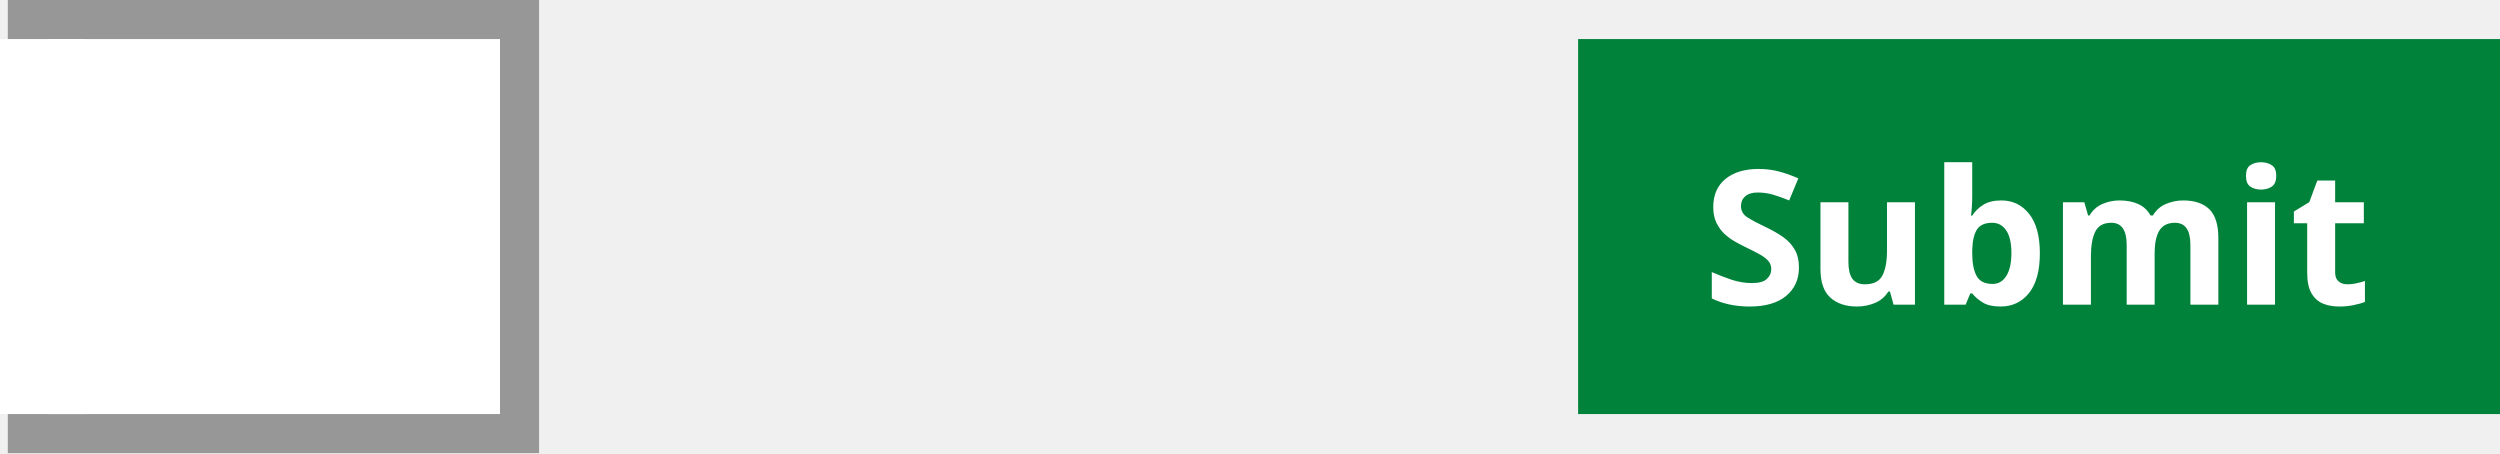
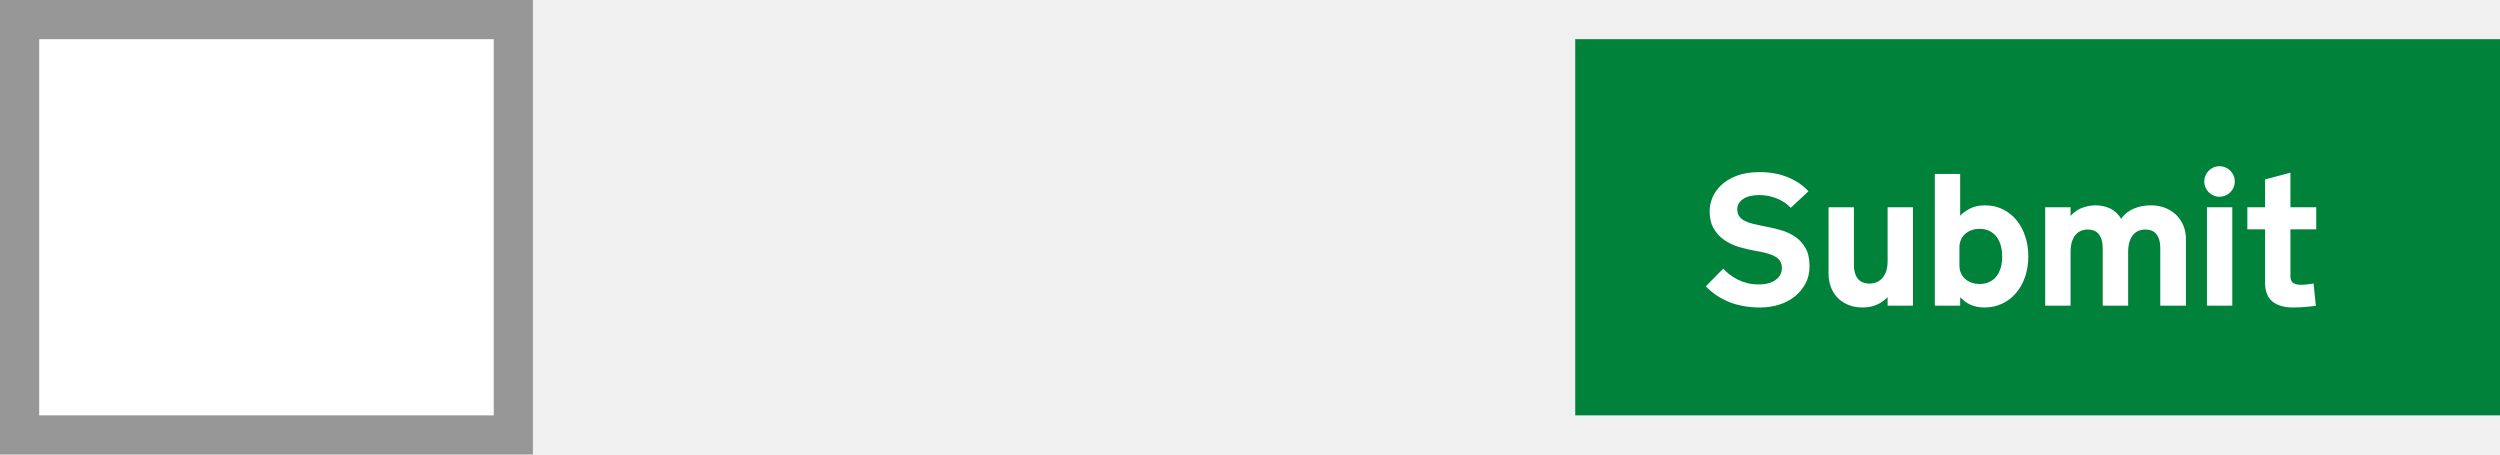
- <svg xmlns="http://www.w3.org/2000/svg" xmlns:xlink="http://www.w3.org/1999/xlink" width="320px" height="58px" viewBox="0 0 320 58" version="1.1">
+ <svg xmlns="http://www.w3.org/2000/svg" xmlns:xlink="http://www.w3.org/1999/xlink" width="319" height="58" viewBox="0 0 319 58">
  <defs>
-     <rect id="path-1" x="1" y="0" width="68" height="58" />
-     <mask id="mask-2" maskContentUnits="userSpaceOnUse" maskUnits="objectBoundingBox" x="0" y="0" width="68" height="58" fill="white">
-       <use xlink:href="#path-1" />
-     </mask>
+     <rect id="buttonseparatedfromcontext-a" width="68" height="58" />
  </defs>
-   <g id="Site-assets" stroke="none" stroke-width="1" fill="none" fill-rule="evenodd">
-     <g id="Visually-impaired---low-vision" transform="translate(-1192, -1999)">
-       <g id="lowVision/buttonSeparatedFromContext" transform="translate(1192, 1999)">
-         <use id="Rectangle-126" stroke="#979797" mask="url(#mask-2)" stroke-width="10" fill="#FFFFFF" xlink:href="#path-1" />
-         <rect id="Rectangle-130" fill="#FFFFFF" x="0" y="5" width="11" height="48" />
-         <rect id="Rectangle-16" fill="#00823B" x="202" y="5" width="118" height="48" />
-         <text id="Submit" font-family="GDSTransportWebsite-Bold, GDS Transport Website" font-size="24" font-weight="bold" fill="#FFFFFF">
-           <tspan x="218" y="39">Submit</tspan>
-         </text>
-       </g>
-     </g>
+   <g fill="none" fill-rule="evenodd">
+     <use fill="#FFF" xlink:href="#buttonseparatedfromcontext-a" />
+     <rect width="63" height="53" x="2.5" y="2.5" stroke="#979797" stroke-width="5" />
+     <rect width="118" height="48" x="201" y="5" fill="#00823B" />
+     <path fill="#FFF" d="M219.883,34.277 C220.102,34.527 220.367,34.773 220.68,35.016 C220.992,35.258 221.338,35.475 221.717,35.666 C222.096,35.857 222.508,36.01 222.953,36.123 C223.398,36.236 223.879,36.293 224.395,36.293 C225.355,36.293 226.092,36.092 226.604,35.689 C227.115,35.287 227.371,34.797 227.371,34.219 C227.371,33.617 227.146,33.16 226.697,32.848 C226.248,32.535 225.535,32.289 224.559,32.109 L224.031,32.016 C223.328,31.891 222.629,31.727 221.934,31.523 C221.238,31.32 220.609,31.027 220.047,30.645 C219.484,30.262 219.027,29.771 218.676,29.174 C218.324,28.576 218.148,27.82 218.148,26.906 C218.148,26.375 218.266,25.818 218.5,25.236 C218.734,24.654 219.107,24.119 219.619,23.631 C220.131,23.143 220.791,22.742 221.6,22.43 C222.408,22.117 223.387,21.961 224.535,21.961 C225.895,21.961 227.107,22.186 228.174,22.635 C229.24,23.084 230.102,23.676 230.758,24.41 L228.496,26.52 C228.035,26.012 227.443,25.613 226.721,25.324 C225.998,25.035 225.254,24.891 224.488,24.891 C223.605,24.891 222.916,25.059 222.42,25.395 C221.924,25.73 221.676,26.168 221.676,26.707 C221.676,27.059 221.756,27.352 221.916,27.586 C222.076,27.82 222.301,28.014 222.59,28.166 C222.879,28.318 223.227,28.445 223.633,28.547 C224.039,28.648 224.492,28.75 224.992,28.852 L225.262,28.898 C225.934,29.023 226.602,29.182 227.266,29.373 C227.93,29.564 228.533,29.846 229.076,30.217 C229.619,30.588 230.059,31.072 230.395,31.67 C230.73,32.268 230.898,33.031 230.898,33.961 C230.898,34.805 230.723,35.551 230.371,36.199 C230.02,36.848 229.555,37.4 228.977,37.857 C228.398,38.314 227.73,38.658 226.973,38.889 C226.215,39.119 225.426,39.234 224.605,39.234 C223.777,39.234 223.01,39.164 222.303,39.023 C221.596,38.883 220.955,38.684 220.381,38.426 C219.807,38.168 219.295,37.879 218.846,37.559 C218.396,37.238 218.004,36.895 217.668,36.527 L219.883,34.277 Z M244.094,39 L240.859,39 L240.859,37.922 C240.68,38.094 240.484,38.26 240.273,38.42 C240.062,38.58 239.828,38.721 239.57,38.842 C239.312,38.963 239.025,39.059 238.709,39.129 C238.393,39.199 238.043,39.234 237.66,39.234 C236.98,39.234 236.371,39.123 235.832,38.9 C235.293,38.678 234.838,38.373 234.467,37.986 C234.096,37.6 233.813,37.145 233.617,36.621 C233.422,36.098 233.324,35.531 233.324,34.922 L233.324,26.449 L236.559,26.449 L236.559,33.738 C236.559,34.184 236.607,34.562 236.705,34.875 C236.803,35.188 236.939,35.439 237.115,35.631 C237.291,35.822 237.5,35.963 237.742,36.053 C237.984,36.143 238.246,36.188 238.527,36.188 C238.855,36.188 239.162,36.129 239.447,36.012 C239.732,35.895 239.98,35.717 240.191,35.479 C240.402,35.24 240.566,34.941 240.684,34.582 C240.801,34.223 240.859,33.801 240.859,33.316 L240.859,26.449 L244.094,26.449 L244.094,39 Z M258.812,32.73 C258.812,33.66 258.676,34.523 258.402,35.32 C258.129,36.117 257.746,36.805 257.254,37.383 C256.762,37.961 256.172,38.414 255.484,38.742 C254.797,39.07 254.039,39.234 253.211,39.234 C252.844,39.234 252.51,39.201 252.209,39.135 C251.908,39.068 251.633,38.977 251.383,38.859 C251.133,38.742 250.902,38.604 250.691,38.443 C250.48,38.283 250.289,38.109 250.117,37.922 L250.117,39 L246.883,39 L246.883,22.195 L250.117,22.195 L250.117,27.527 C250.469,27.16 250.902,26.848 251.418,26.59 C251.934,26.332 252.559,26.203 253.293,26.203 C254.121,26.203 254.873,26.369 255.549,26.701 C256.225,27.033 256.805,27.49 257.289,28.072 C257.773,28.654 258.148,29.344 258.414,30.141 C258.68,30.938 258.812,31.801 258.812,32.73 Z M250.023,33.891 C250.023,34.227 250.084,34.537 250.205,34.822 C250.326,35.107 250.5,35.355 250.727,35.566 C250.953,35.777 251.225,35.941 251.541,36.059 C251.857,36.176 252.215,36.234 252.613,36.234 C253.074,36.234 253.482,36.15 253.838,35.982 C254.193,35.814 254.492,35.578 254.734,35.273 C254.977,34.969 255.16,34.607 255.285,34.189 C255.41,33.771 255.473,33.313 255.473,32.812 L255.473,32.66 C255.473,32.16 255.41,31.699 255.285,31.277 C255.16,30.855 254.977,30.49 254.734,30.182 C254.492,29.873 254.193,29.633 253.838,29.461 C253.482,29.289 253.074,29.203 252.613,29.203 C252.215,29.203 251.857,29.262 251.541,29.379 C251.225,29.496 250.953,29.66 250.727,29.871 C250.5,30.082 250.326,30.332 250.205,30.621 C250.084,30.91 250.023,31.223 250.023,31.559 L250.023,33.891 Z M271.551,39 L268.305,39 L268.305,31.699 C268.305,31.254 268.256,30.877 268.158,30.568 C268.061,30.26 267.926,30.01 267.754,29.818 C267.582,29.627 267.383,29.49 267.156,29.408 C266.93,29.326 266.684,29.285 266.418,29.285 C266.105,29.285 265.814,29.34 265.545,29.449 C265.275,29.559 265.041,29.73 264.842,29.965 C264.643,30.199 264.486,30.498 264.373,30.861 C264.26,31.225 264.203,31.656 264.203,32.156 L264.203,39 L260.969,39 L260.969,26.449 L264.203,26.449 L264.203,27.551 C264.617,27.09 265.1,26.75 265.65,26.531 C266.201,26.312 266.793,26.203 267.426,26.203 C268.074,26.203 268.682,26.336 269.248,26.602 C269.814,26.867 270.285,27.305 270.66,27.914 C270.879,27.602 271.131,27.336 271.416,27.117 C271.701,26.898 272.008,26.723 272.336,26.59 C272.664,26.457 273.006,26.359 273.361,26.297 C273.717,26.234 274.082,26.203 274.457,26.203 C275.16,26.203 275.787,26.318 276.338,26.549 C276.889,26.779 277.355,27.09 277.738,27.48 C278.121,27.871 278.414,28.32 278.617,28.828 C278.82,29.336 278.922,29.871 278.922,30.434 L278.922,39 L275.652,39 L275.652,31.699 C275.652,31.254 275.604,30.877 275.506,30.568 C275.408,30.26 275.273,30.01 275.102,29.818 C274.93,29.627 274.729,29.49 274.498,29.408 C274.268,29.326 274.02,29.285 273.754,29.285 C273.441,29.285 273.152,29.34 272.887,29.449 C272.621,29.559 272.389,29.73 272.189,29.965 C271.99,30.199 271.834,30.498 271.721,30.861 C271.607,31.225 271.551,31.656 271.551,32.156 L271.551,39 Z M284.84,39 L281.605,39 L281.605,26.449 L284.84,26.449 L284.84,39 Z M281.266,23.156 C281.266,22.891 281.316,22.639 281.418,22.4 C281.52,22.162 281.658,21.955 281.834,21.779 C282.01,21.604 282.215,21.465 282.449,21.363 C282.684,21.262 282.937,21.211 283.211,21.211 C283.477,21.211 283.729,21.262 283.967,21.363 C284.205,21.465 284.412,21.604 284.588,21.779 C284.764,21.955 284.902,22.162 285.004,22.4 C285.105,22.639 285.156,22.891 285.156,23.156 C285.156,23.43 285.105,23.684 285.004,23.918 C284.902,24.152 284.764,24.357 284.588,24.533 C284.412,24.709 284.205,24.848 283.967,24.949 C283.729,25.051 283.477,25.102 283.211,25.102 C282.937,25.102 282.684,25.051 282.449,24.949 C282.215,24.848 282.01,24.709 281.834,24.533 C281.658,24.357 281.52,24.152 281.418,23.918 C281.316,23.684 281.266,23.43 281.266,23.156 Z M292.258,35.262 C292.258,35.41 292.277,35.551 292.316,35.684 C292.355,35.816 292.424,35.932 292.521,36.029 C292.619,36.127 292.758,36.203 292.938,36.258 C293.117,36.313 293.348,36.34 293.629,36.34 C293.746,36.34 293.879,36.334 294.027,36.322 C294.176,36.311 294.324,36.297 294.473,36.281 C294.621,36.266 294.76,36.246 294.889,36.223 L295.211,36.164 L295.504,39.023 C295.199,39.063 294.883,39.098 294.555,39.129 C294.273,39.16 293.961,39.186 293.617,39.205 C293.273,39.225 292.926,39.234 292.574,39.234 C291.457,39.234 290.586,38.98 289.961,38.473 C289.336,37.965 289.023,37.156 289.023,36.047 L289.023,29.262 L286.762,29.262 L286.762,26.449 L289.023,26.449 L289.023,22.898 L292.258,22.031 L292.258,26.449 L295.551,26.449 L295.551,29.262 L292.258,29.262 L292.258,35.262 Z" />
  </g>
</svg>
